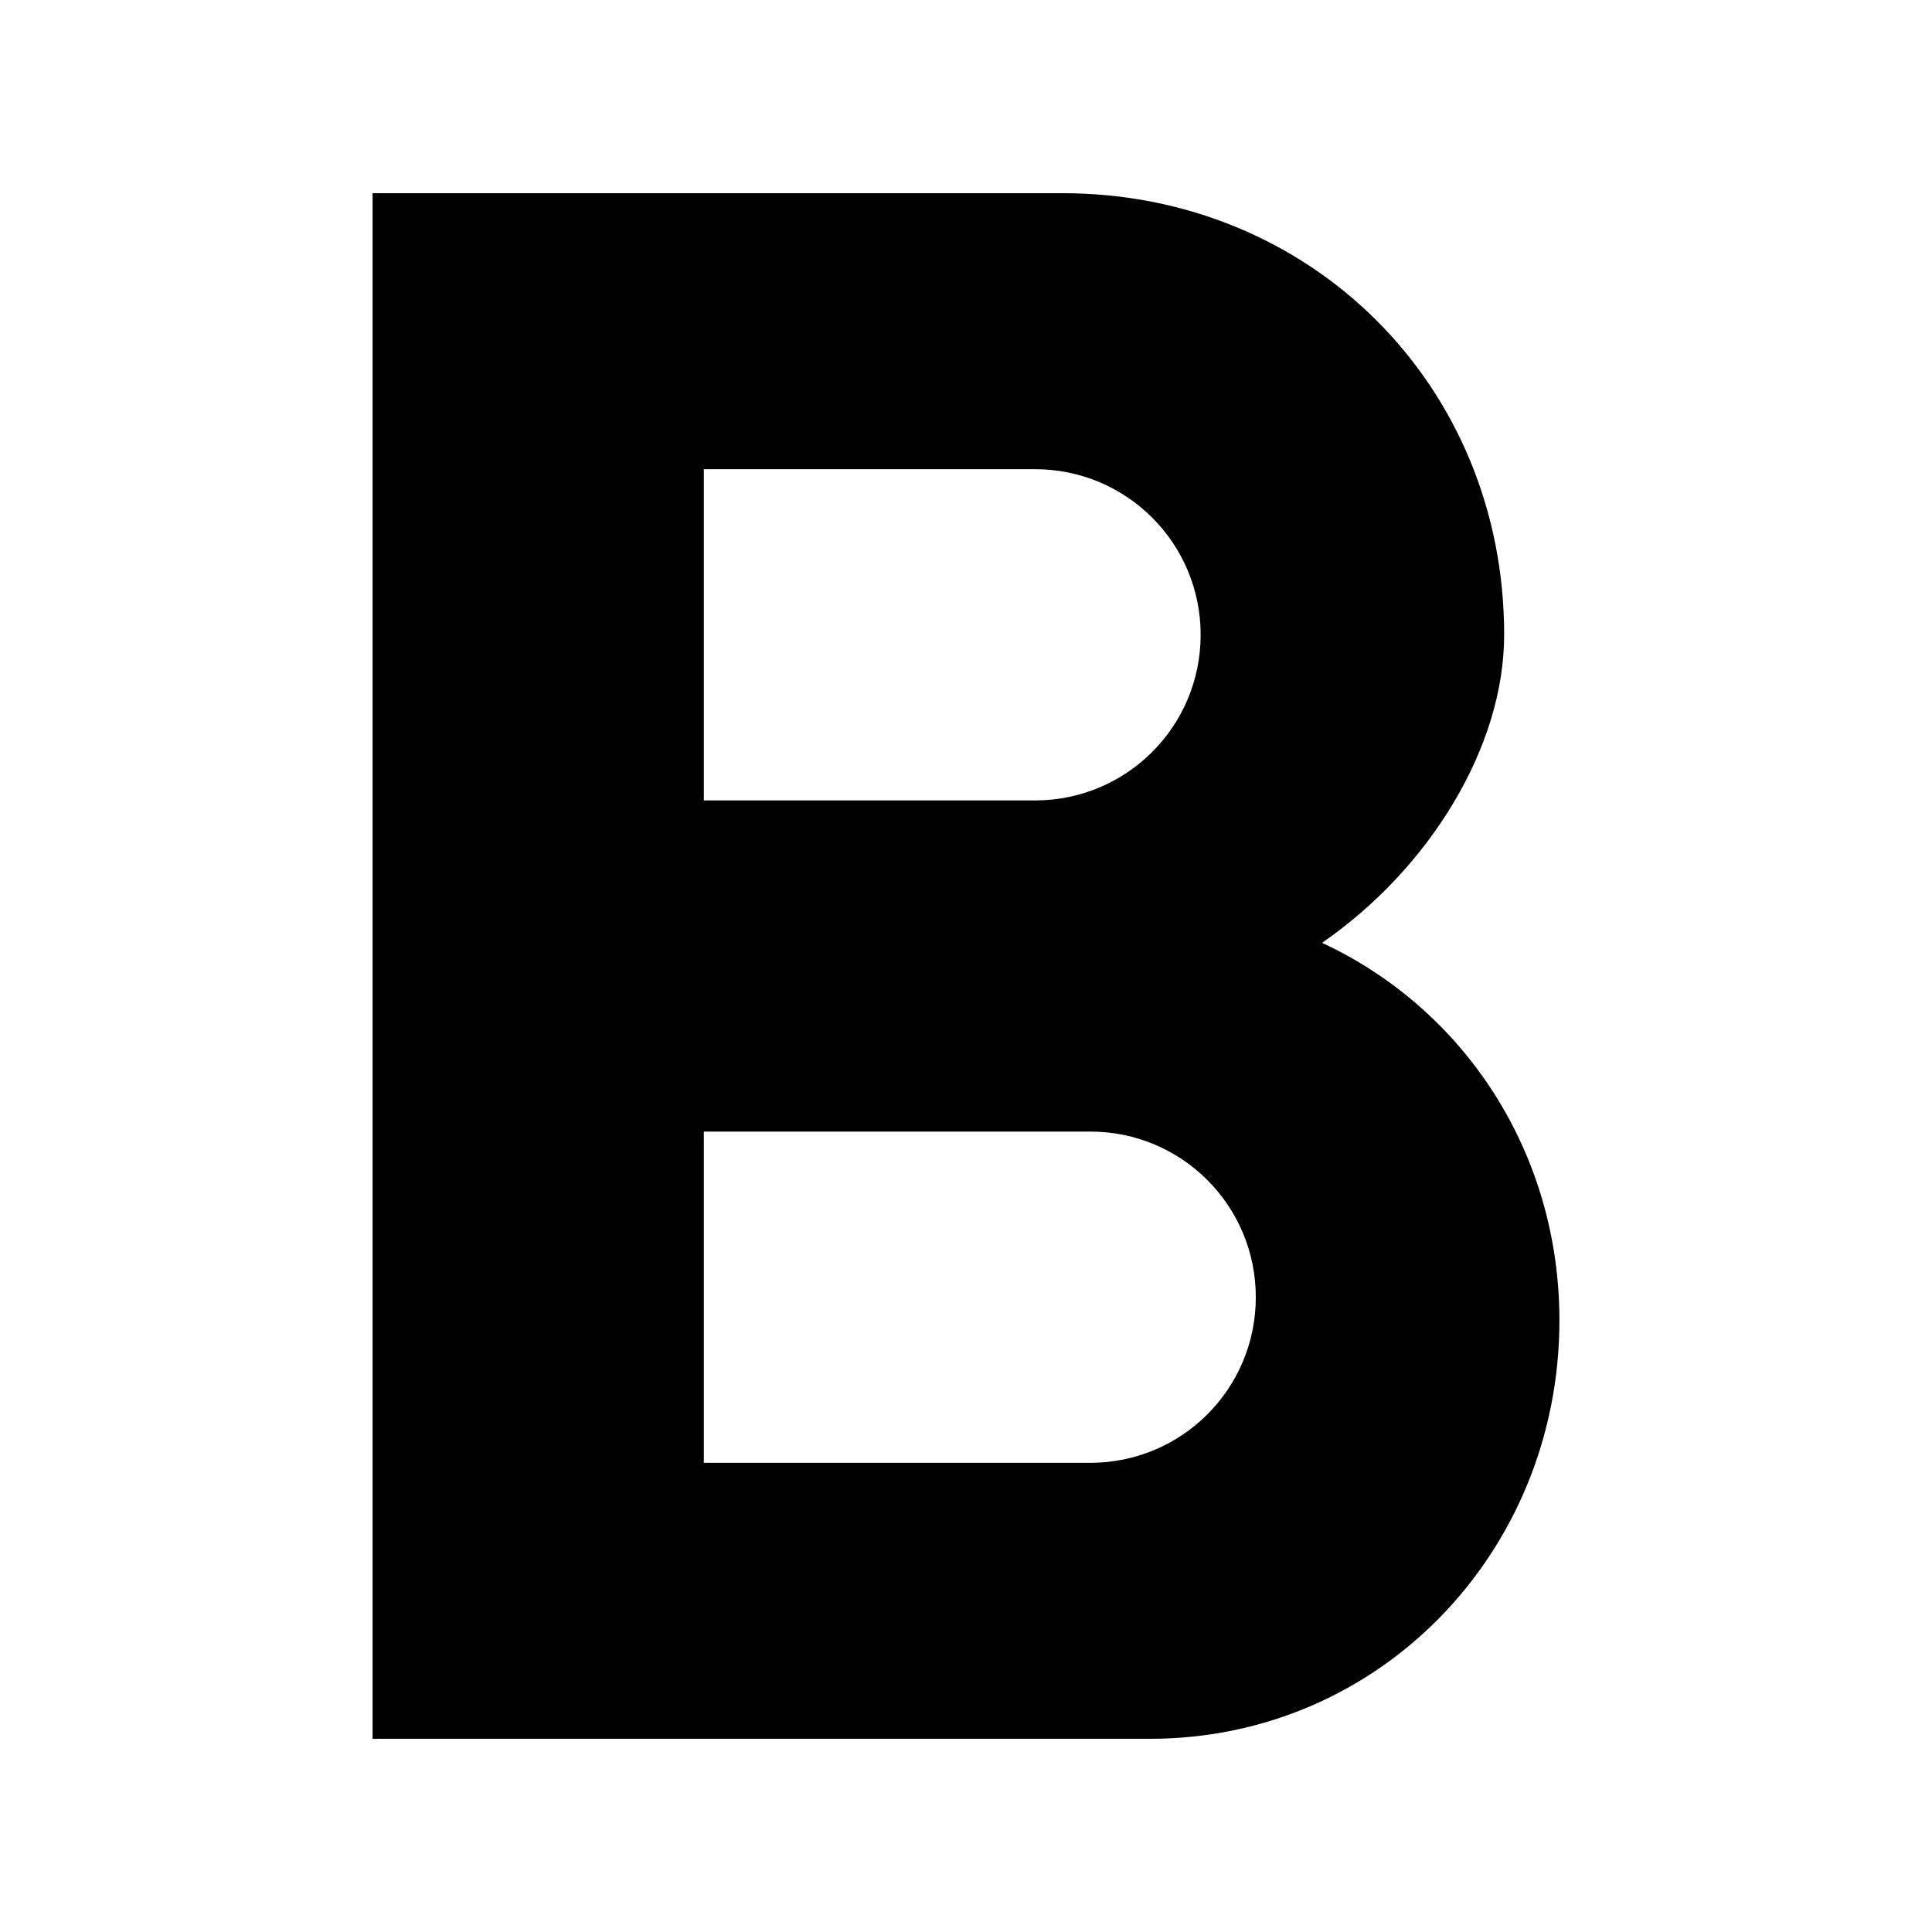
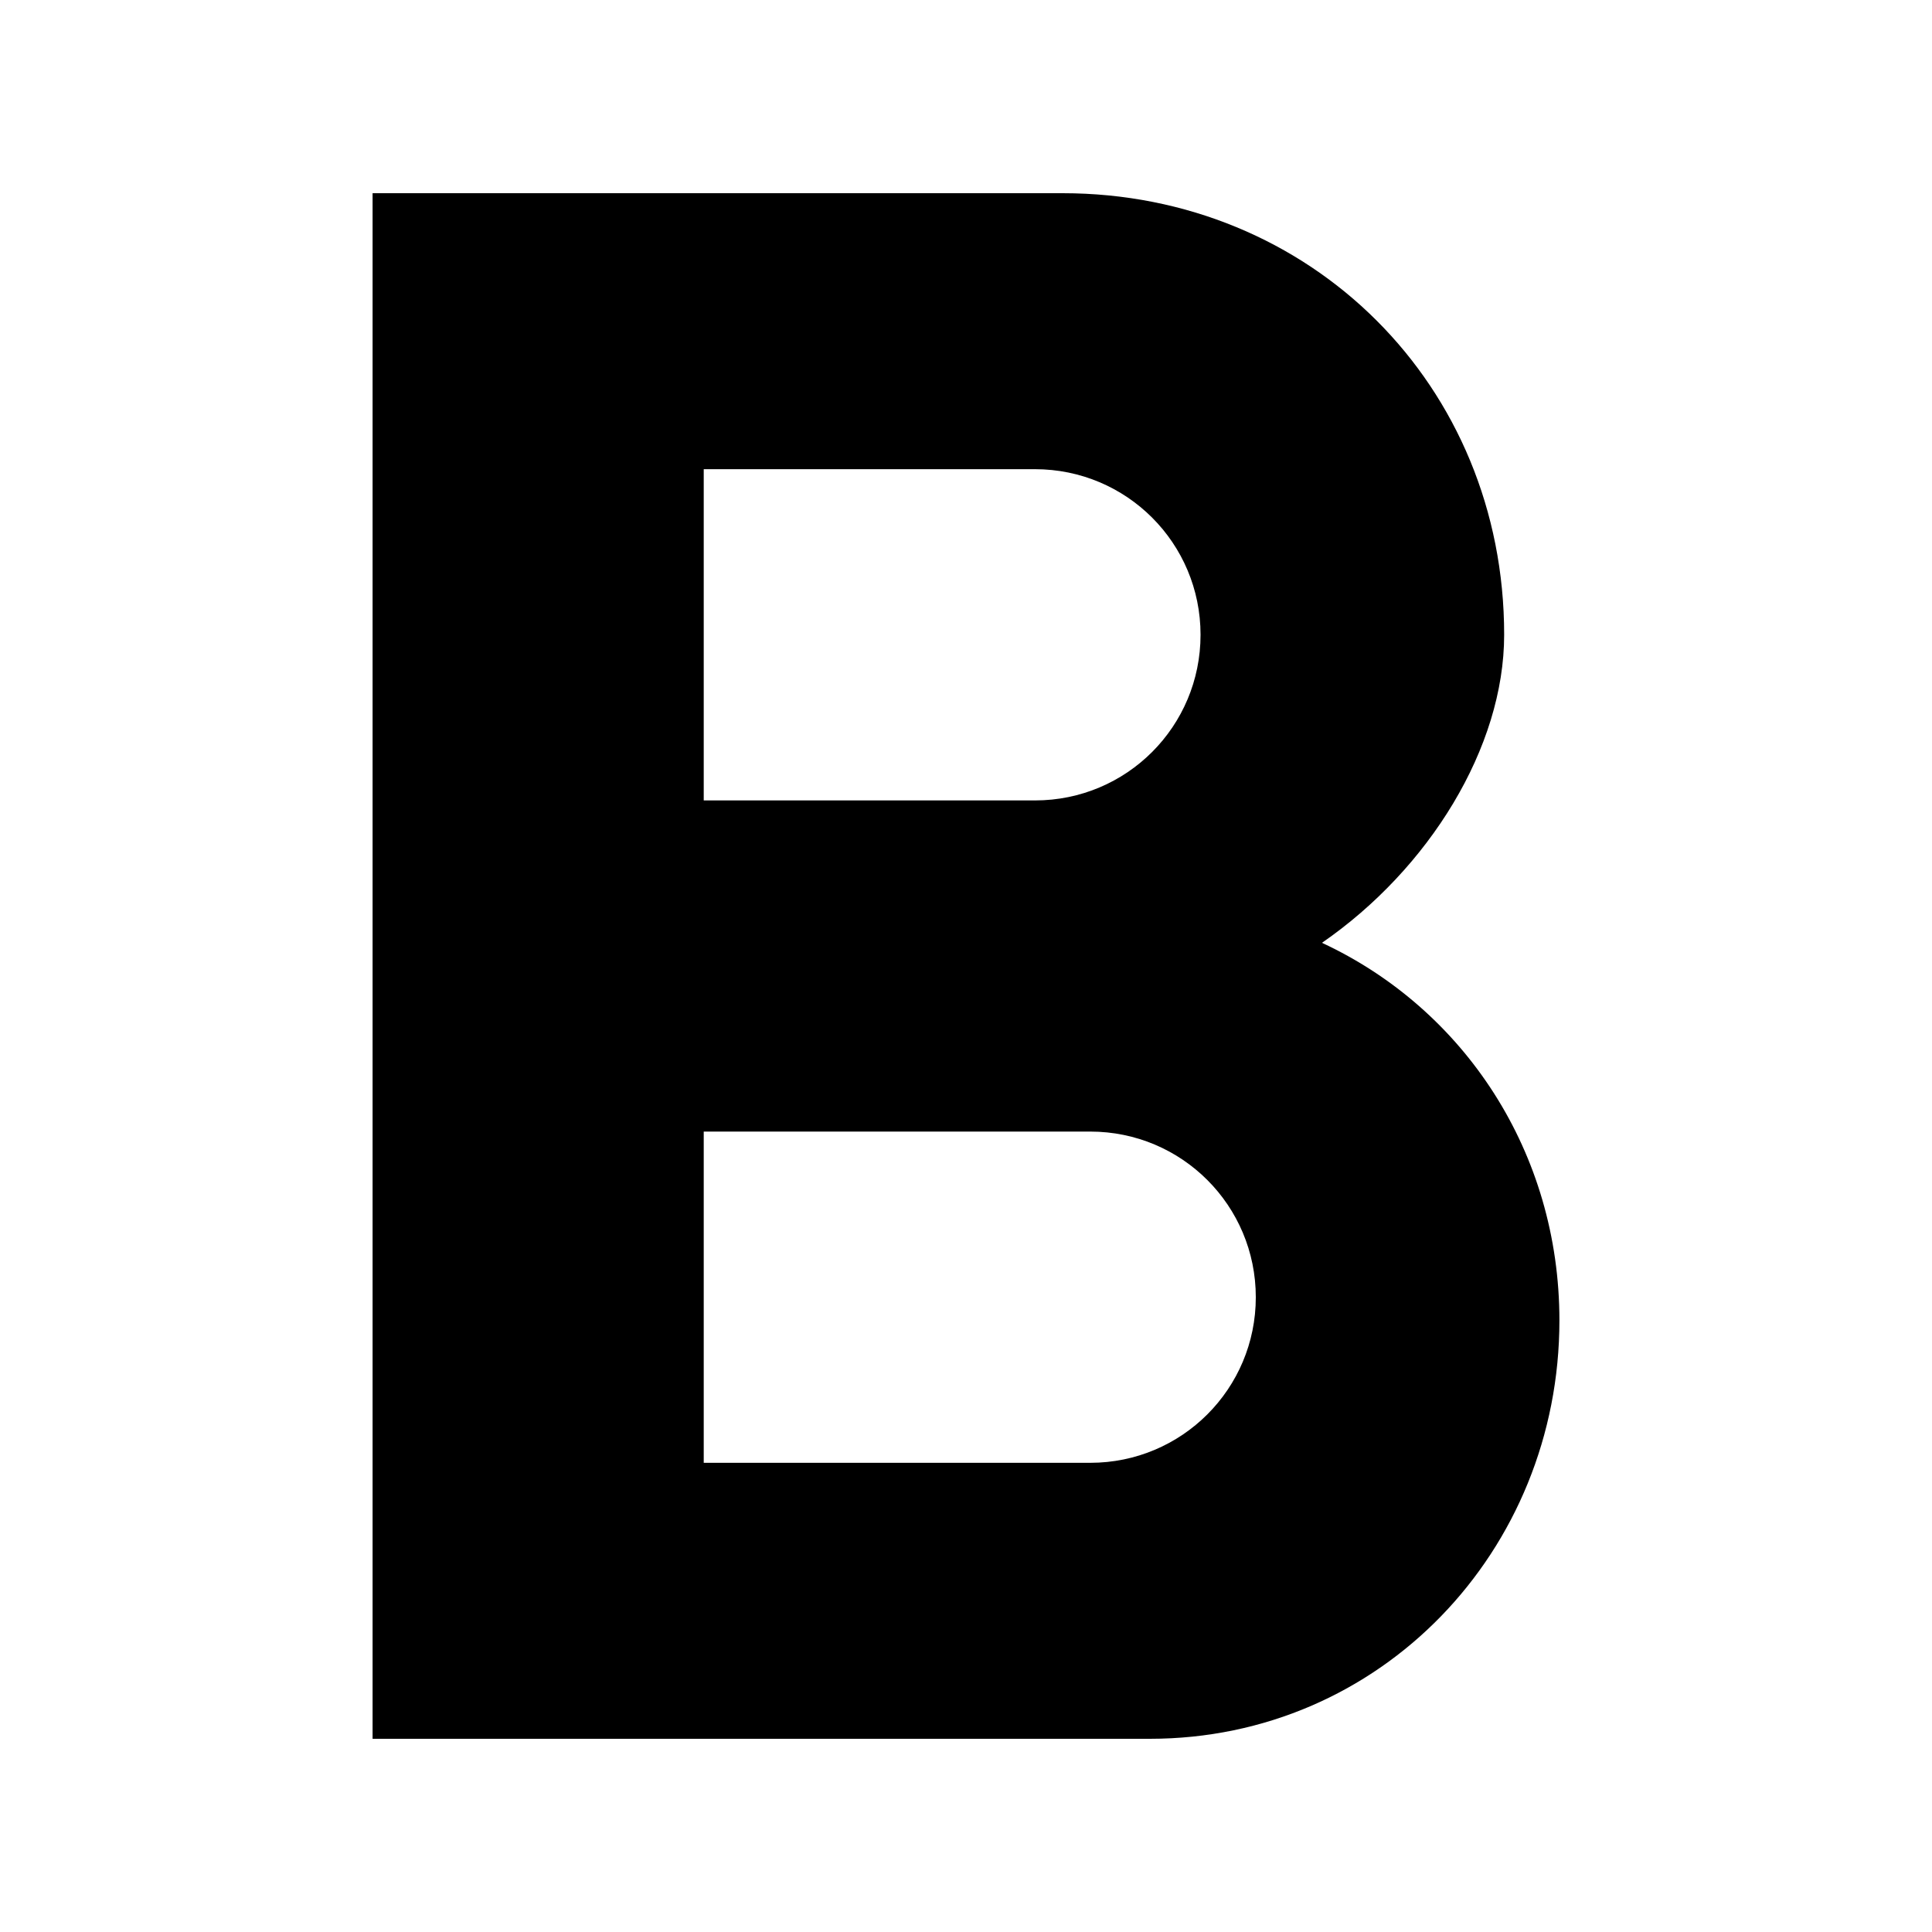
<svg xmlns="http://www.w3.org/2000/svg" focusable="false" aria-hidden="true" viewBox="0 0 20 20" fill="none">
-   <path d="M13.686 9.76C14.794 8.994 15.571 7.737 15.571 6.571C15.571 3.989 13.571 2 11 2H3.857V18H11.903C14.291 18 16.143 16.057 16.143 13.669C16.143 11.931 15.16 10.446 13.686 9.76ZM7.286 4.857H10.714C11.663 4.857 12.429 5.623 12.429 6.571C12.429 7.52 11.663 8.286 10.714 8.286H7.286V4.857ZM11.286 15.143H7.286V11.714H11.286C12.234 11.714 13 12.48 13 13.429C13 14.377 12.234 15.143 11.286 15.143Z" fill="currentColor" />
+   <path d="M13.685 9.76C14.794 8.994 15.571 7.737 15.571 6.571C15.571 3.989 13.571 2 11 2H3.857V18H11.903C14.291 18 16.143 16.057 16.143 13.669C16.143 11.931 15.16 10.446 13.685 9.76ZM7.285 4.857H10.714C11.663 4.857 12.428 5.623 12.428 6.571C12.428 7.52 11.663 8.286 10.714 8.286H7.285V4.857ZM11.286 15.143H7.285V11.714H11.286C12.234 11.714 13 12.48 13 13.429C13 14.377 12.234 15.143 11.286 15.143Z" fill="currentColor" />
</svg>
